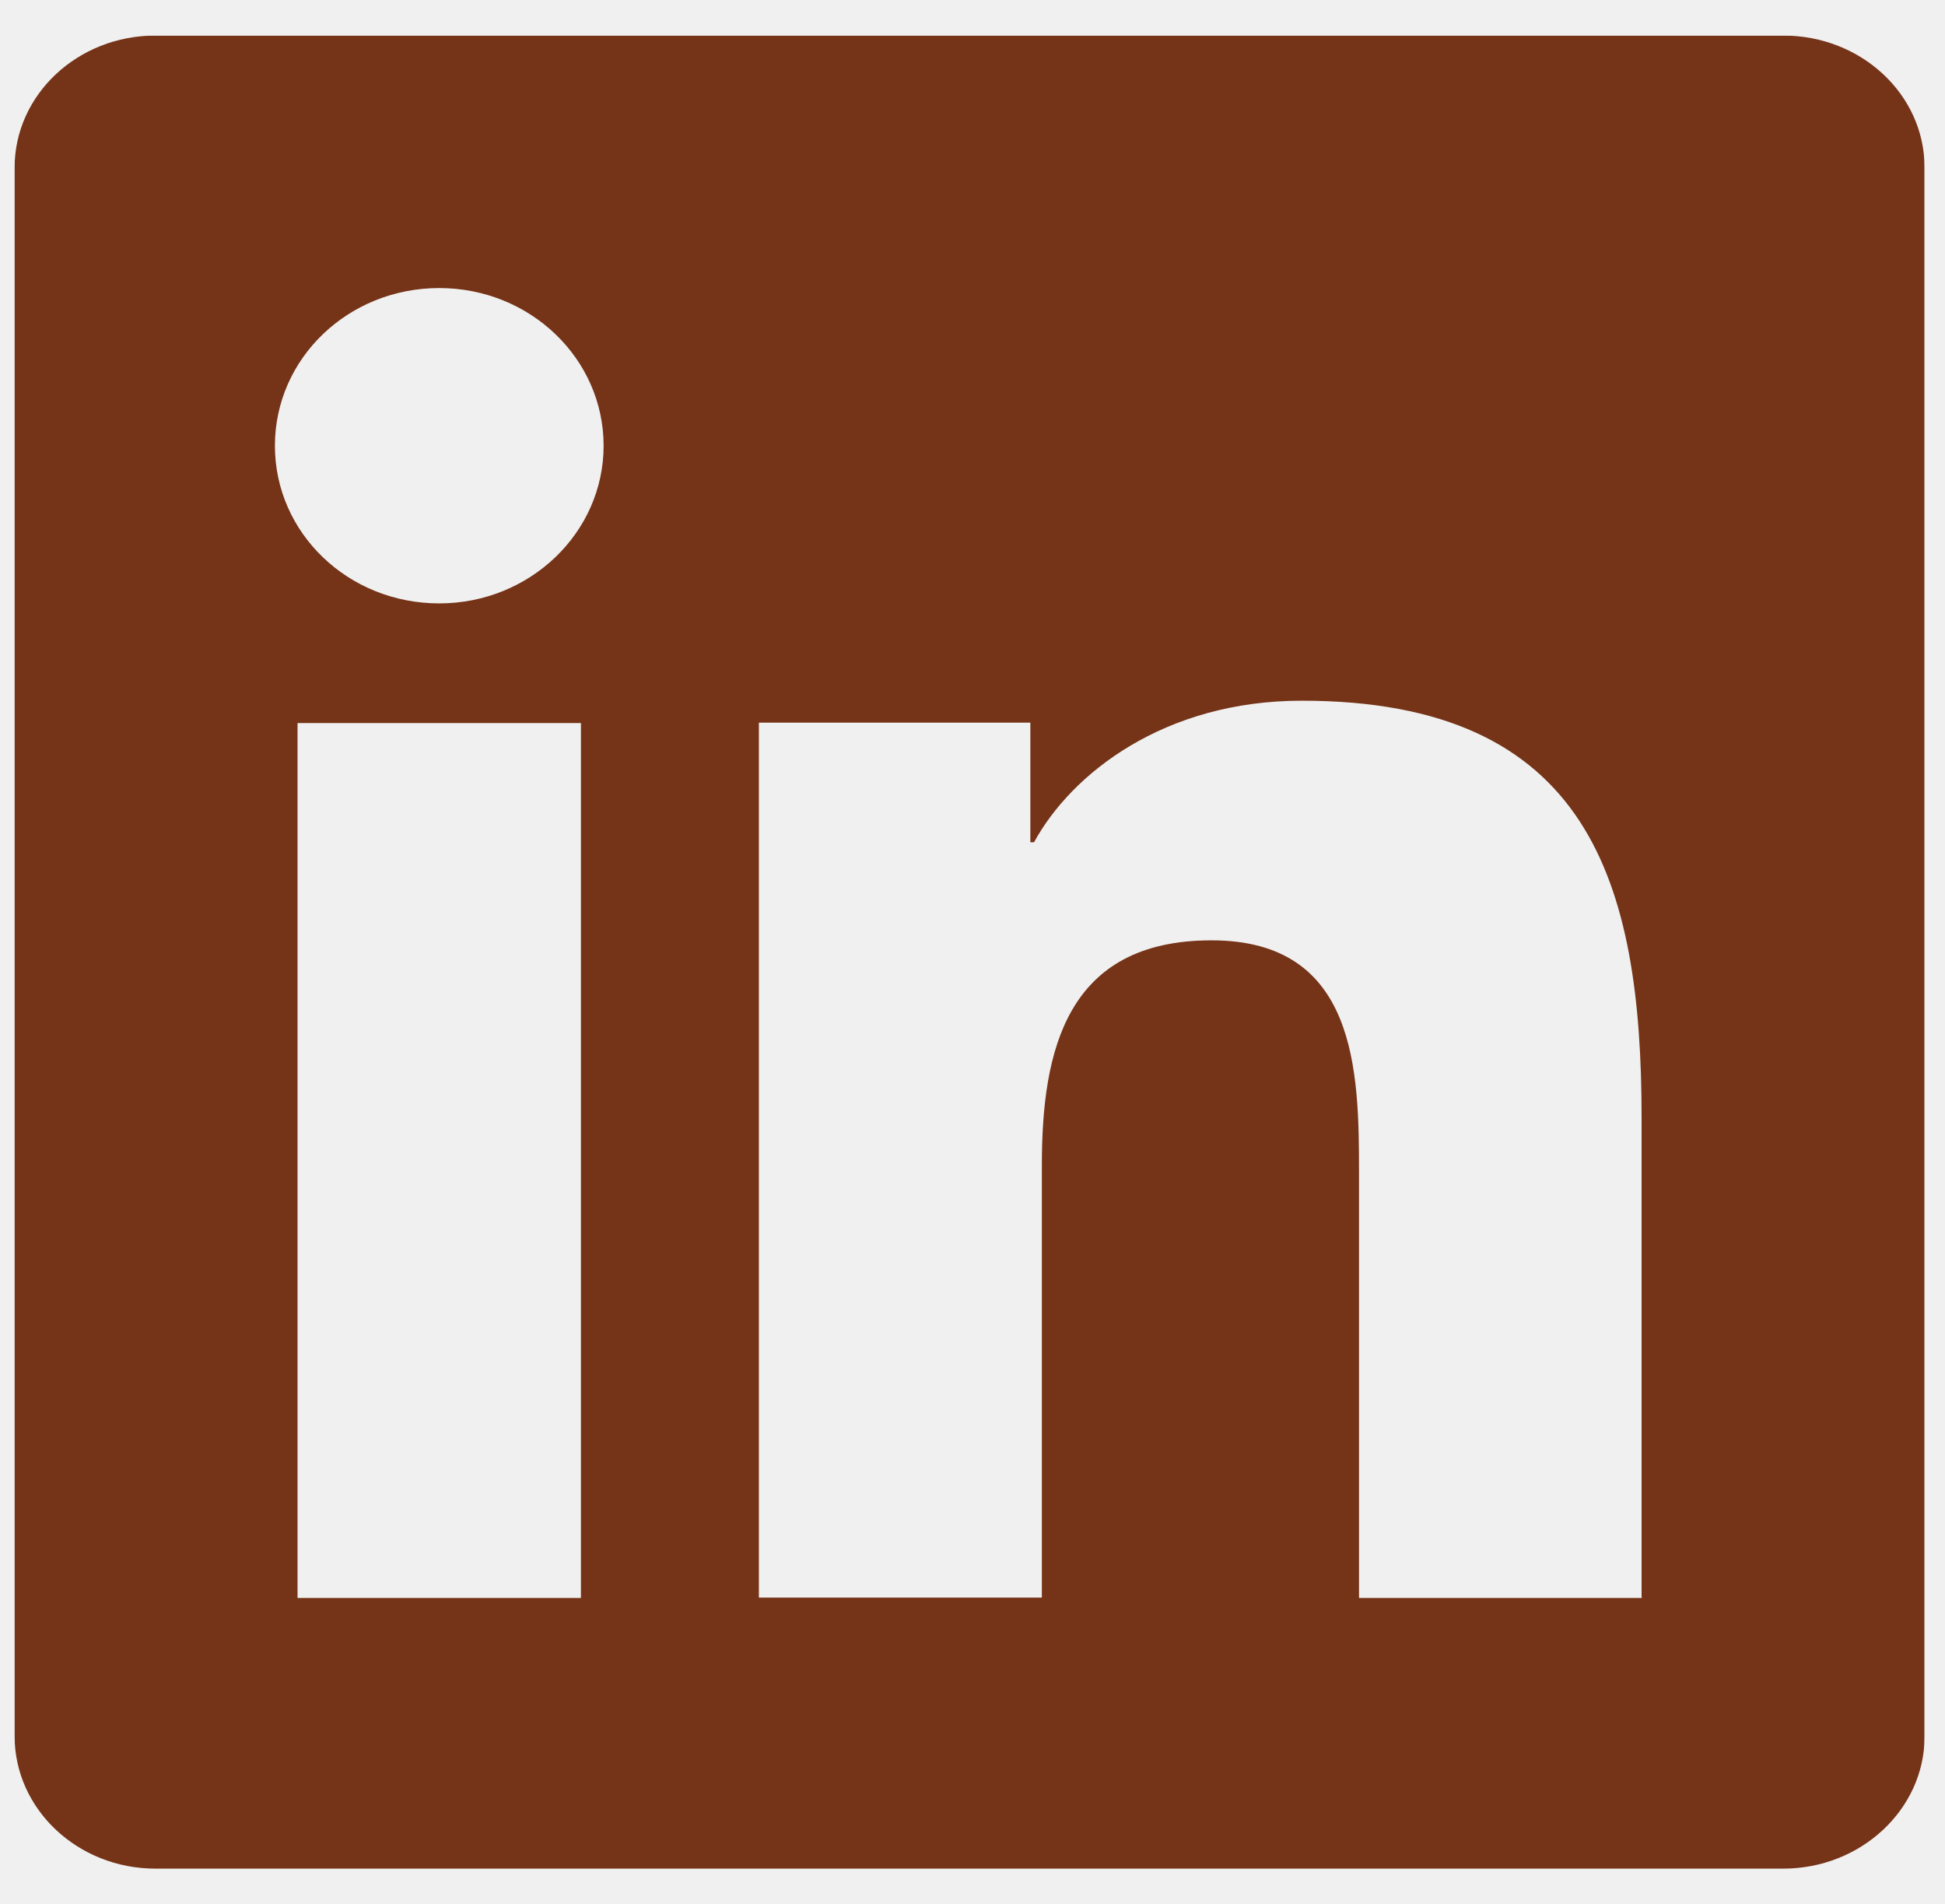
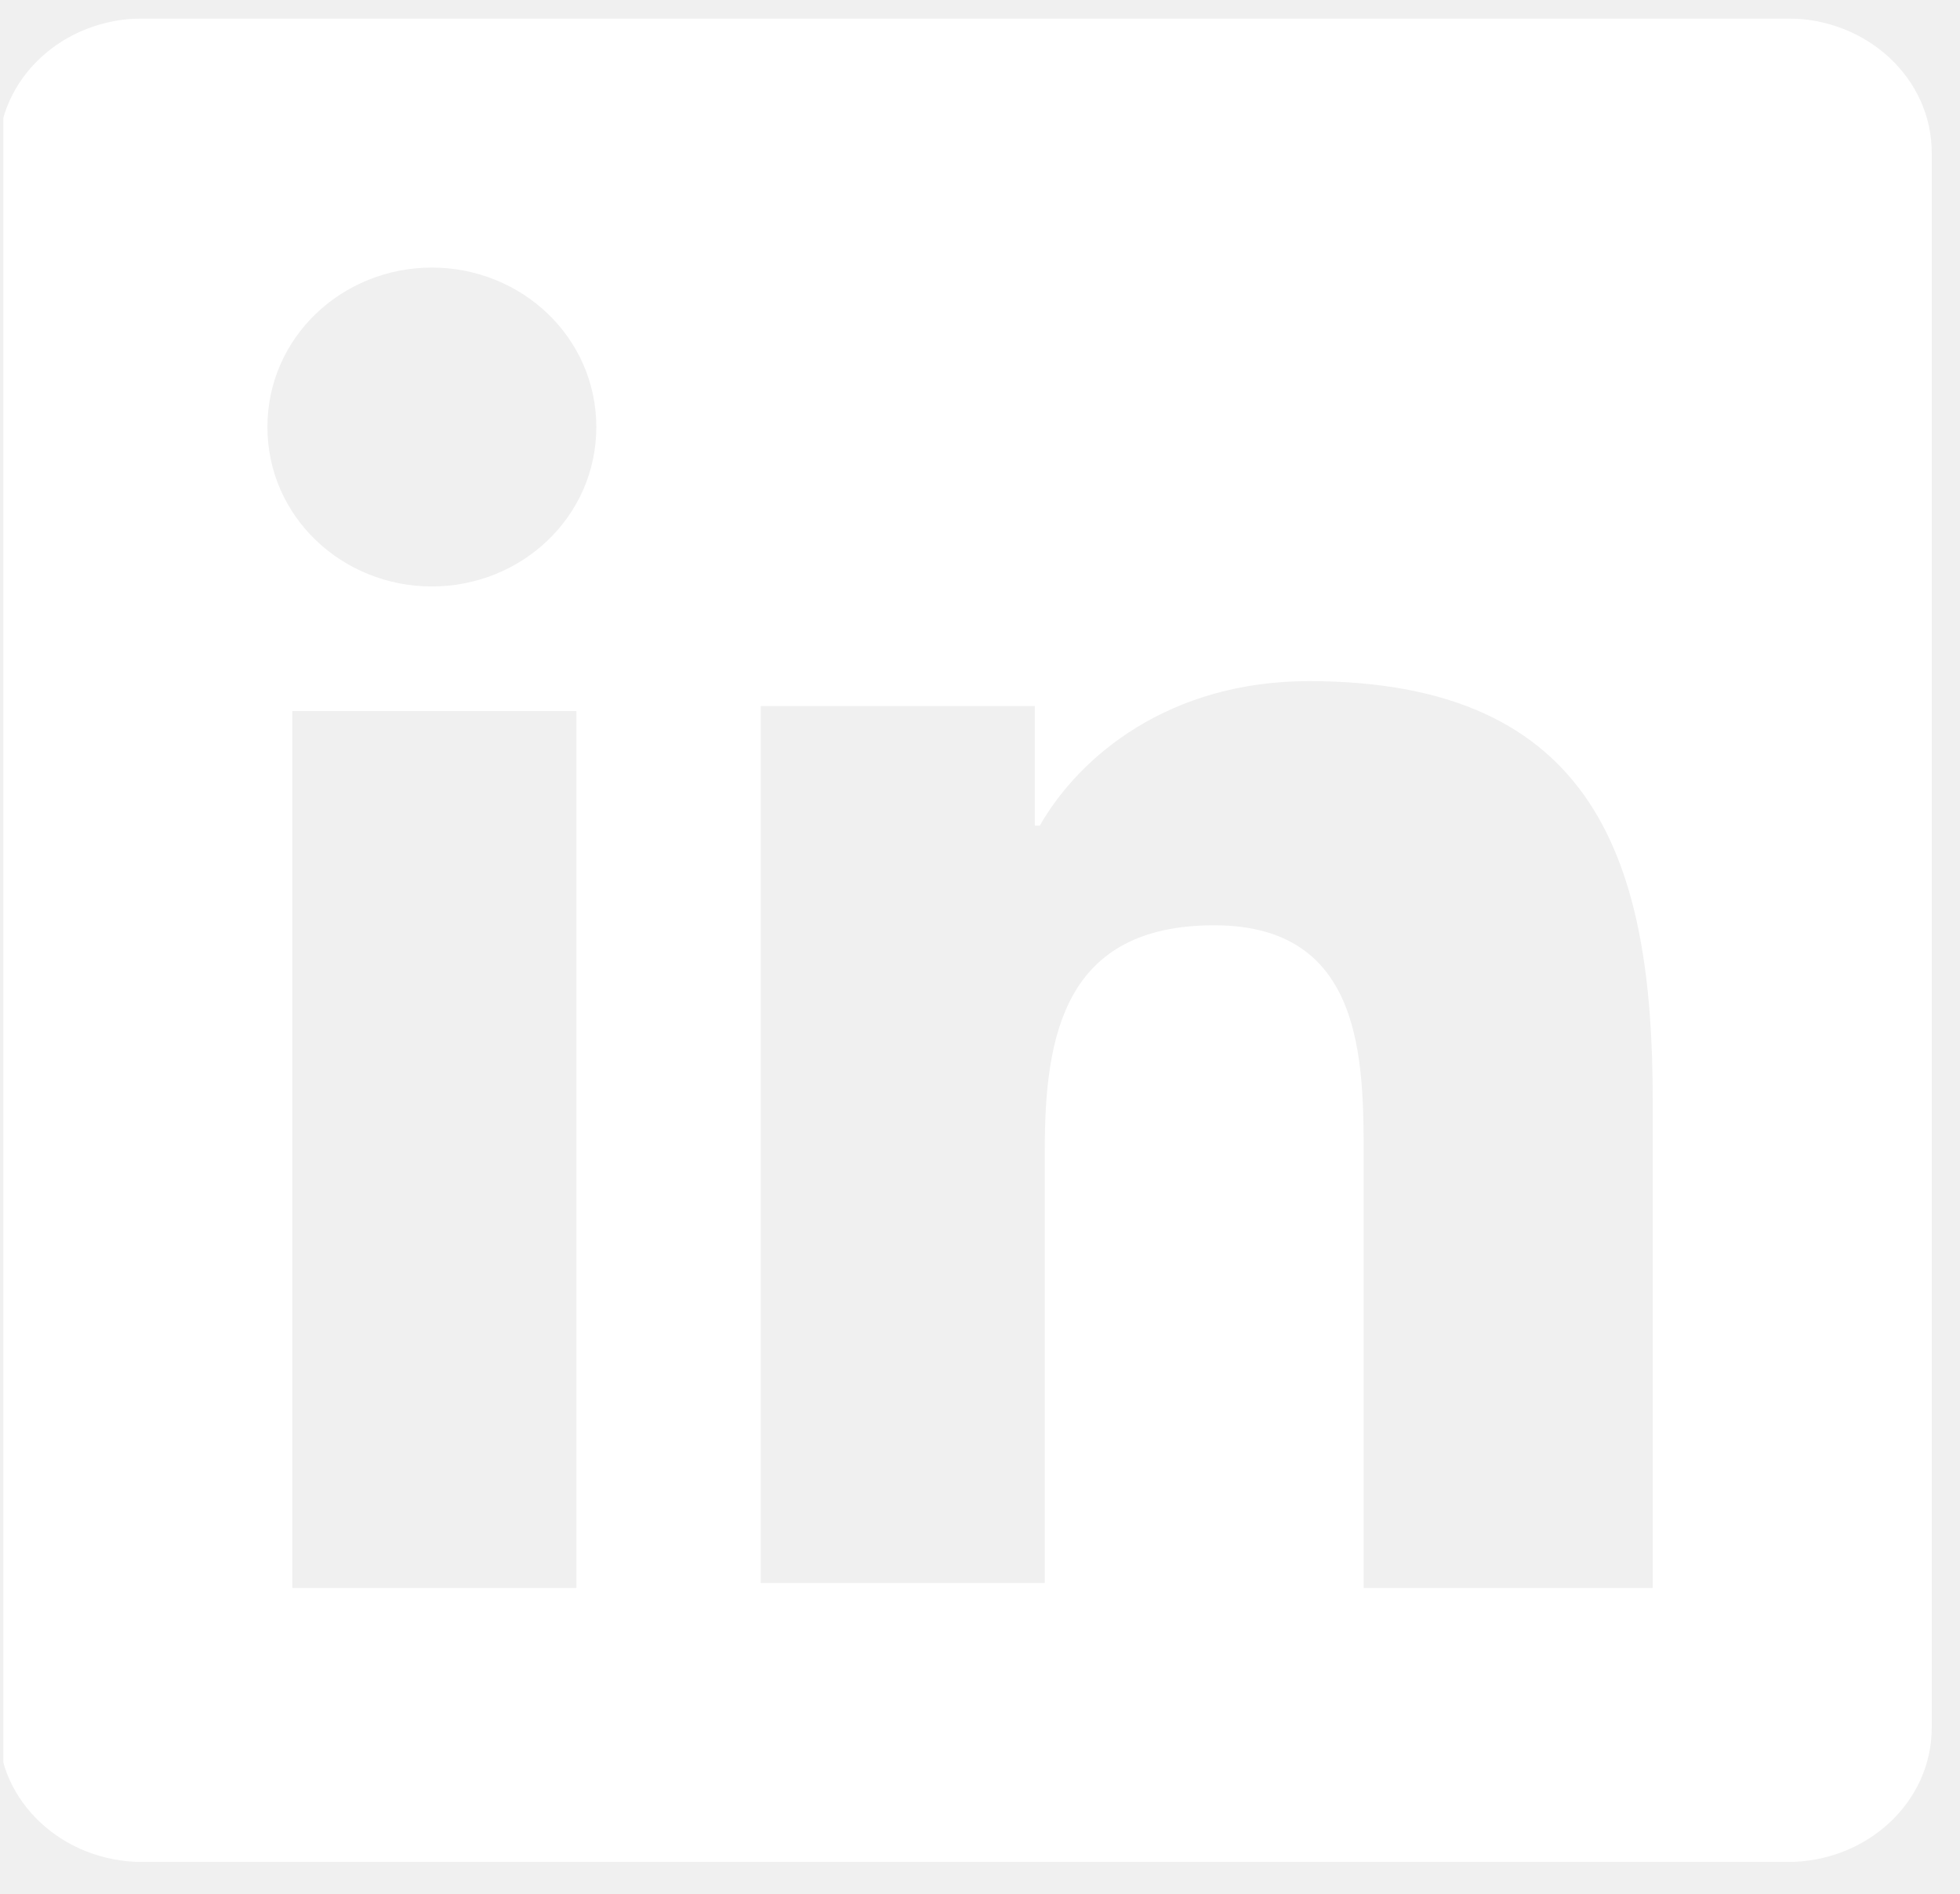
- <svg xmlns="http://www.w3.org/2000/svg" width="47" height="46" viewBox="0 0 47 46" fill="none">
-   <mask id="mask0_522_2976" style="mask-type:luminance" maskUnits="userSpaceOnUse" x="0" y="0" width="47" height="46">
-     <path d="M46.506 0.859H0.343V45.159H46.506V0.859Z" fill="white" />
+ <svg xmlns="http://www.w3.org/2000/svg" width="59" height="57" viewBox="0 0 59 57" fill="none">
+   <mask id="mask0_1320_3158" style="mask-type:luminance" maskUnits="userSpaceOnUse" x="0" y="0" width="59" height="57">
+     <path d="M58.15 0.555H0.1V56.055H58.15V0.555Z" fill="white" />
  </mask>
-   <g mask="url(#mask0_522_2976)">
-     <path d="M43.092 0.859H3.757C1.875 0.859 0.353 2.29 0.353 4.05V41.949C0.353 43.709 1.875 45.149 3.757 45.149H43.092C44.973 45.149 46.506 43.71 46.506 41.96V4.05C46.506 2.28 44.973 0.859 43.092 0.859ZM14.038 38.609H7.19V17.47H14.038V38.609ZM10.614 14.579C8.415 14.579 6.643 12.88 6.643 10.77C6.643 8.66 8.415 6.96 10.614 6.96C12.814 6.96 14.586 8.67 14.586 10.77C14.586 12.87 12.804 14.579 10.614 14.579ZM39.688 38.609H32.84V28.329C32.84 25.879 32.791 22.72 29.277 22.72C25.764 22.72 25.176 25.389 25.176 28.149V38.6H18.338V17.46H24.898V20.35H24.987C25.893 18.69 28.132 16.93 31.457 16.93C38.394 16.93 39.668 21.31 39.668 27V38.6L39.688 38.609Z" fill="#753317" />
+   <g mask="url(#mask0_1320_3158)">
+     <path d="M53.8 0.555H4.3C1.9 0.555 -0.05 2.355 -0.05 4.605V52.005C-0.05 54.255 1.9 56.055 4.3 56.055H53.8C56.2 56.055 58.15 54.255 58.15 52.005V4.605C58.15 2.355 56.2 0.555 53.8 0.555ZM17.35 47.805H8.8V21.405H17.35V47.805ZM13 17.655C10.3 17.655 8.05 15.555 8.05 12.855C8.05 10.155 10.3 8.055 13 8.055C15.7 8.055 17.95 10.155 17.95 12.855C17.95 15.555 15.7 17.655 13 17.655ZM49.6 47.805H41.05V34.905C41.05 31.905 41.05 27.855 36.55 27.855C32.05 27.855 31.45 31.155 31.45 34.605V47.655H22.9V21.255H31.15V24.855H31.3C32.5 22.755 35.2 20.505 39.4 20.505C48.1 20.505 49.75 26.055 49.75 33.105V47.805H49.6Z" fill="white" />
  </g>
</svg>
